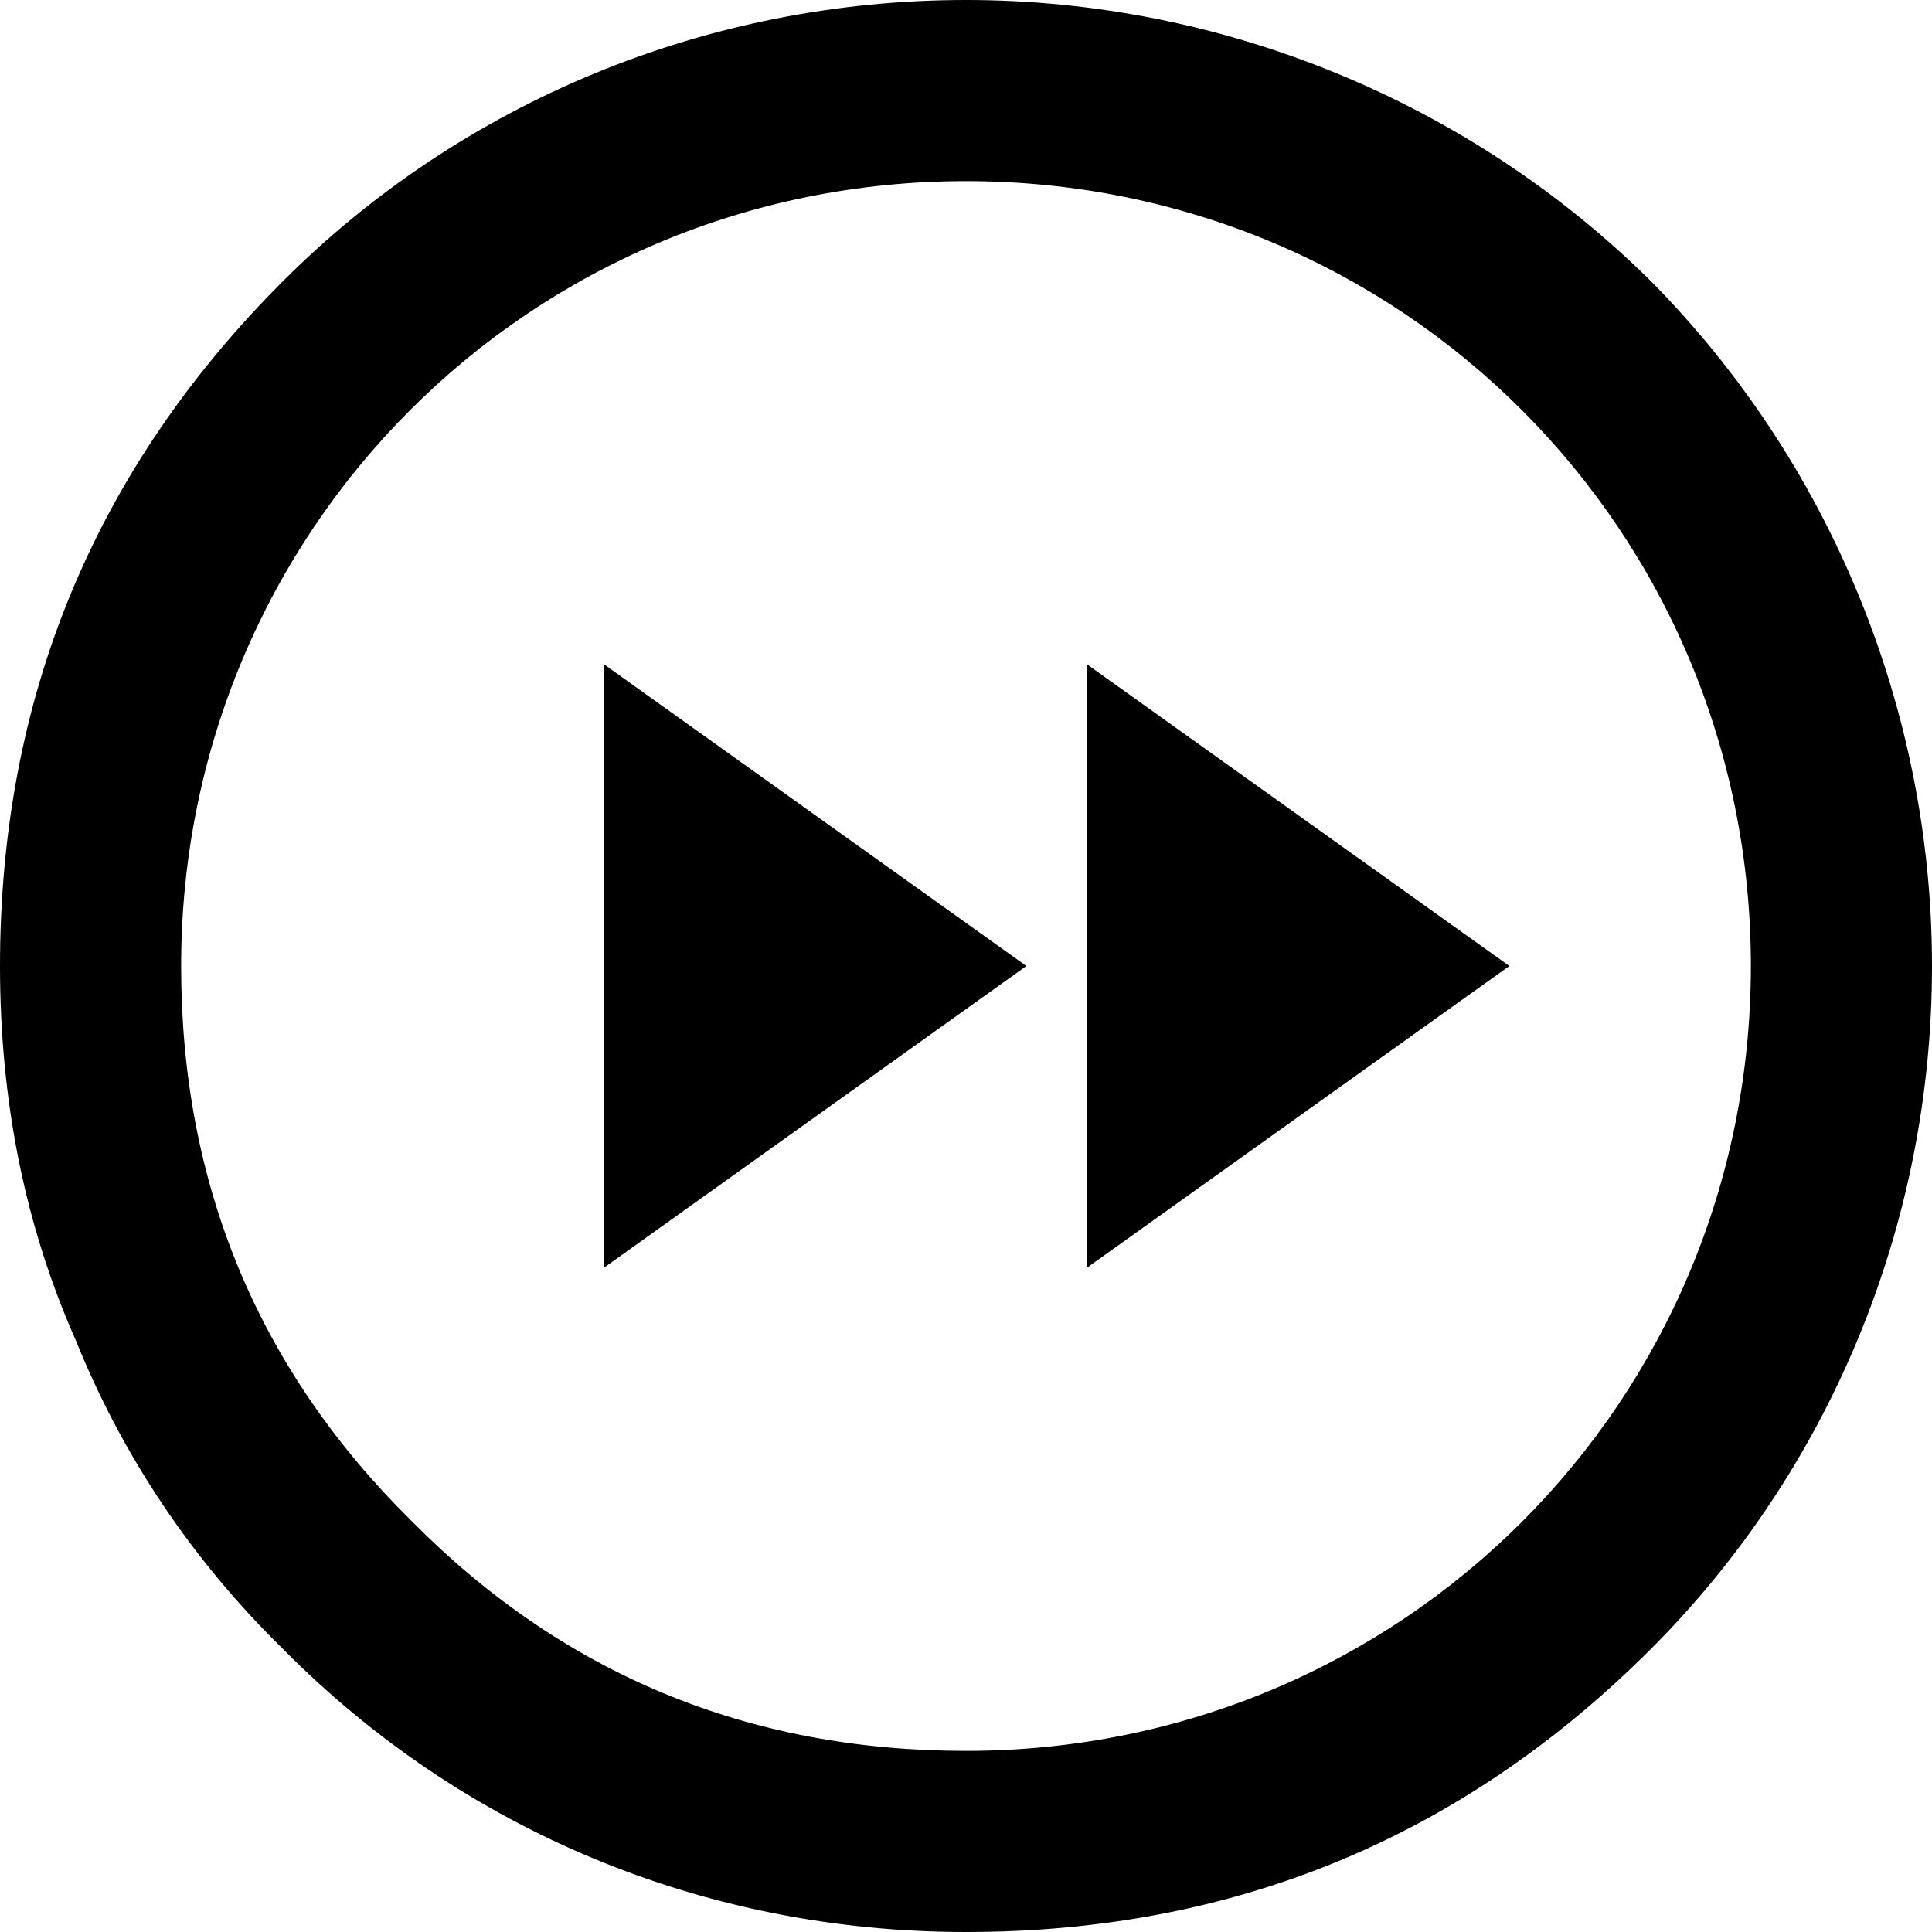
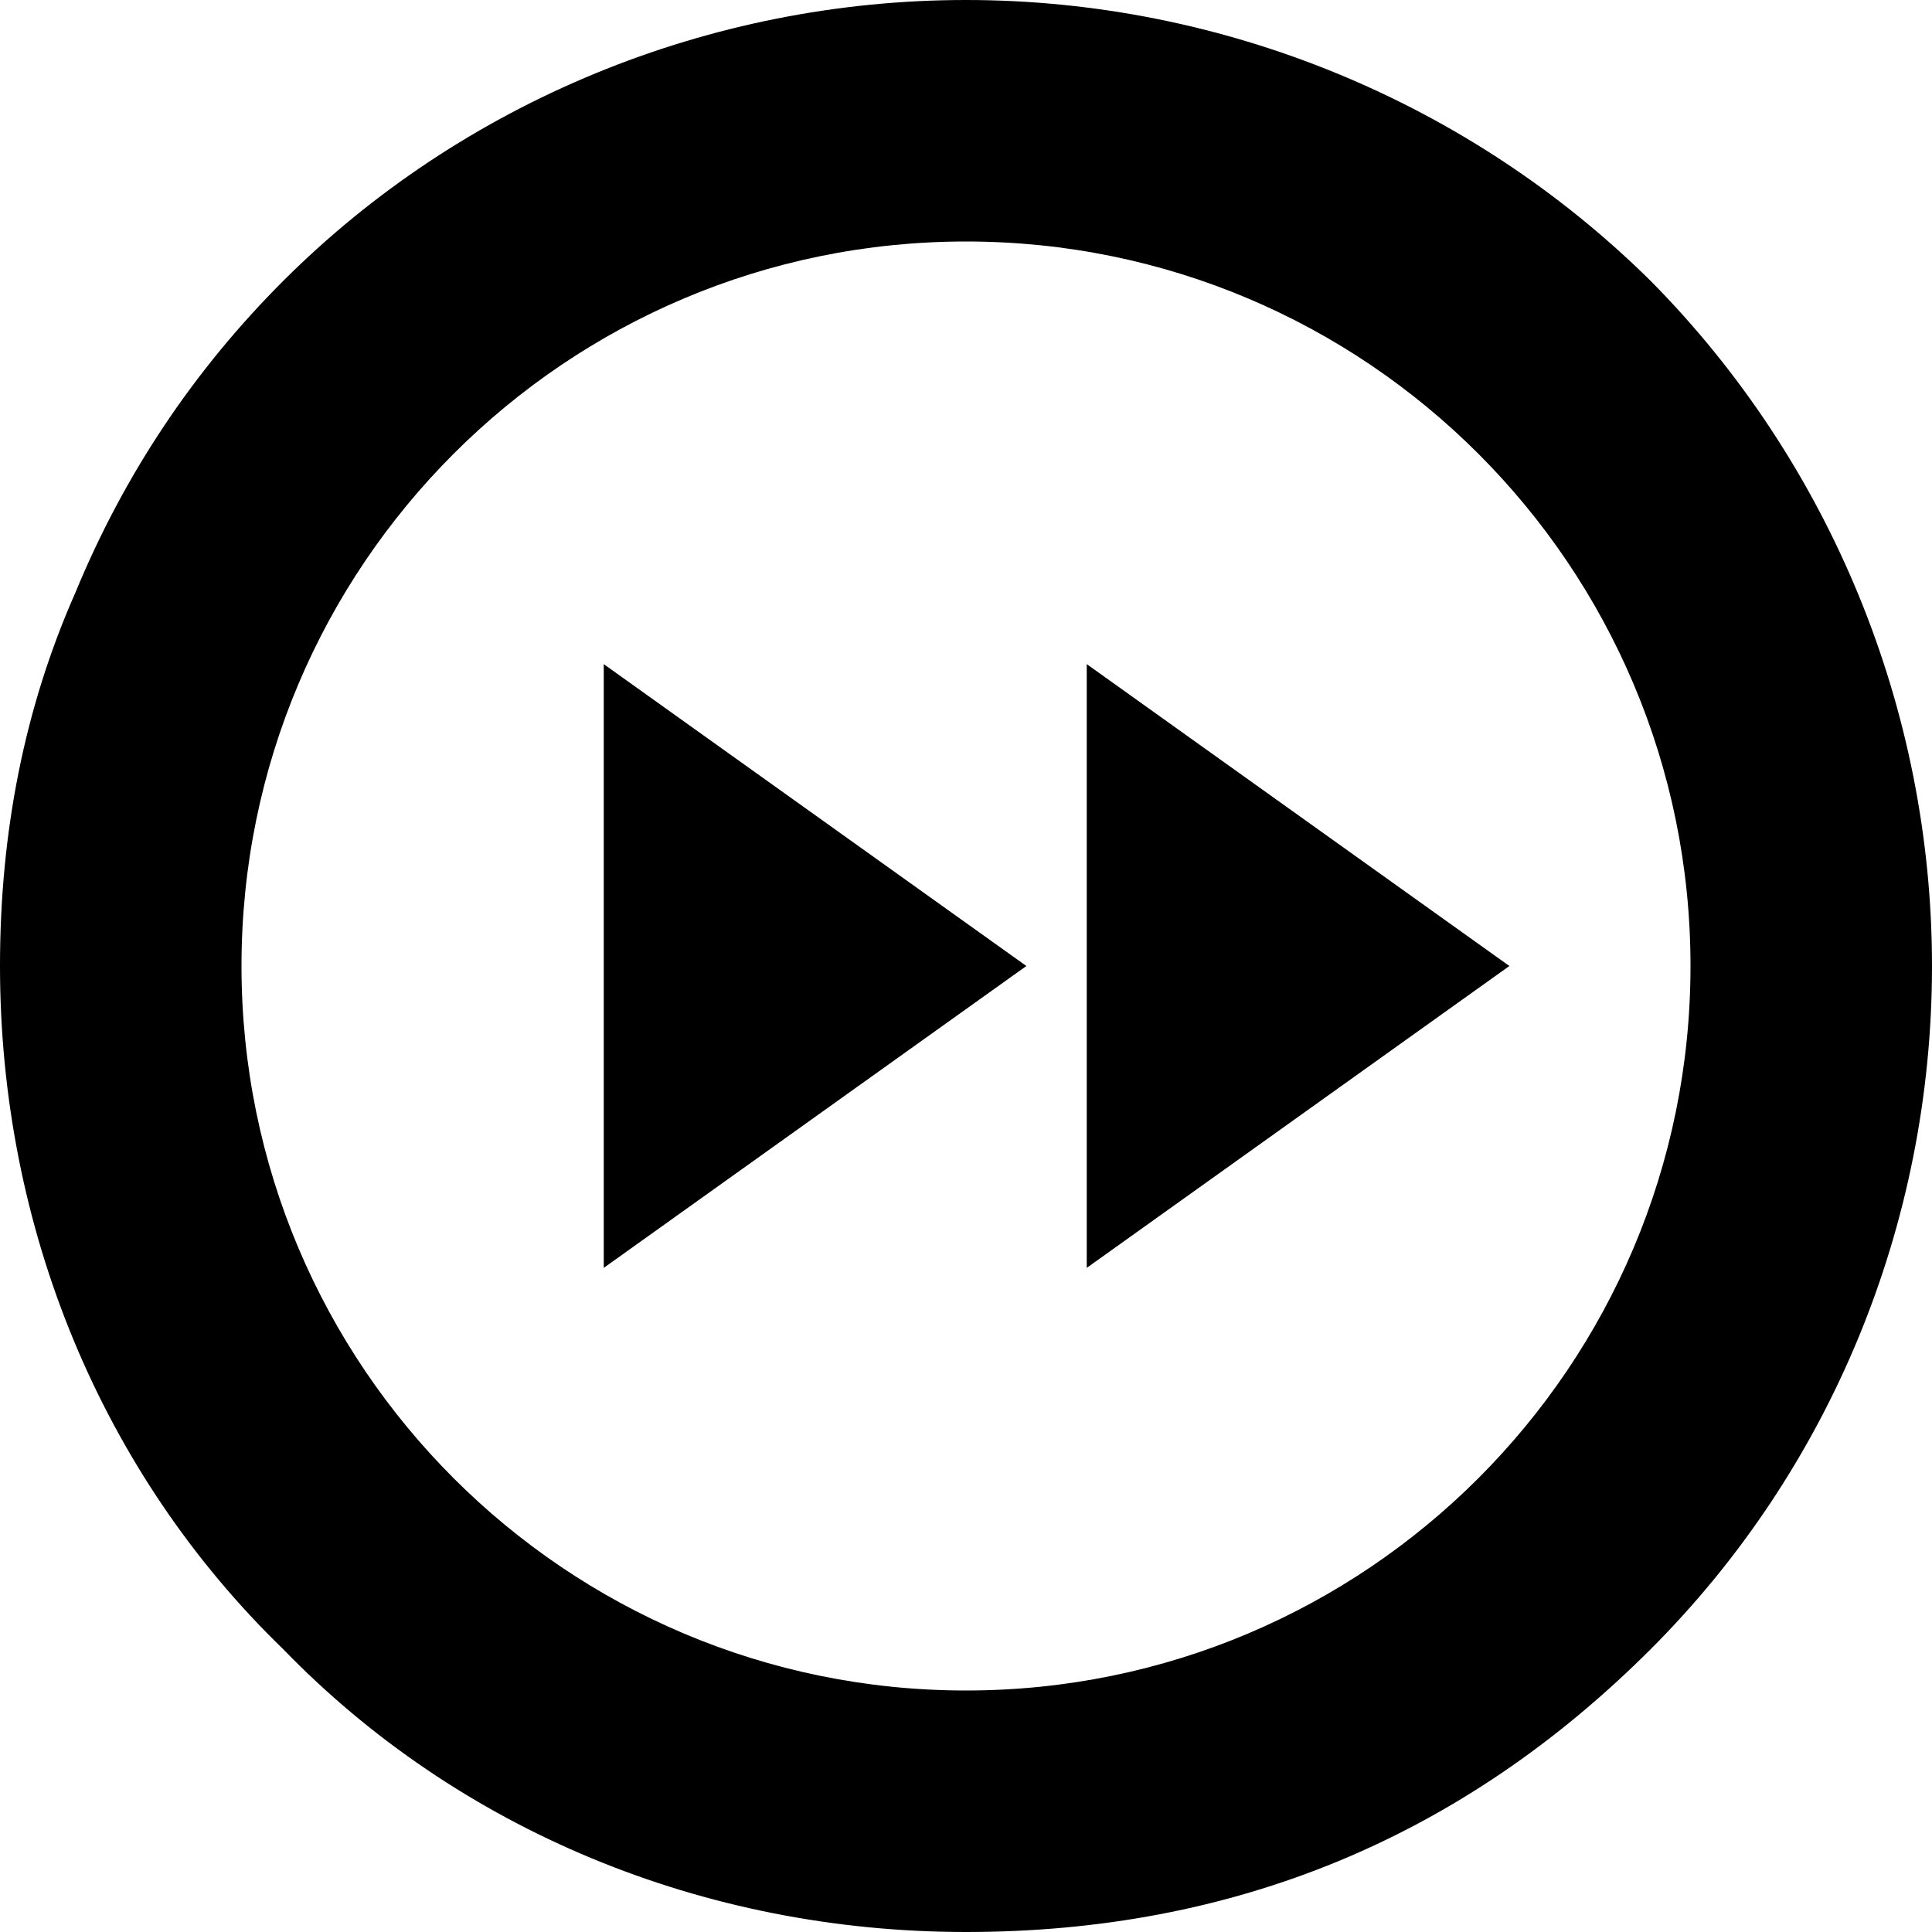
<svg xmlns="http://www.w3.org/2000/svg" version="1.1" id="Layer_1" x="0px" y="0px" width="1024px" height="1024px" viewBox="0 0 1024 1024" enable-background="new 0 0 1024 1024" xml:space="preserve">
-   <path d="M576,352v320.001l224-160L576,352z M320,352v320.001l224-160L320,352z M96,512c0,116,41,214,122,294c80,81,178,122,294,122  c231,0,416-185,416-416S743,96,512,96S96,281,96,512z M40,710.001c-27-61-40-127-40-198c0-142,50-263,150-363C245,54,375,0,512,0  c136,0,267,54,363,149c95,96,149,227,149,363c0,137-54,267-149,362c-100,100-221,150-363,150c-139,0-267-54-362-150  C102,827.001,65,772.001,40,710.001z" />
+   <path d="M512,896c-212.079,0-384-171.921-384-384s171.921-384,384-384s384,171.921,384,384S724.079,896,512,896z M40,314  C13,375,0,441,0,512c0,139,54,269,150,362c93,96,223,150,362,150c142,0,263-50,363-150c95-95,149-225,149-362c0-136-54-267-149-363  C779,54,648,0,512,0S245,54,150,149C103,196,66,251,40,314z M576,352v320l224-160L576,352z M320,352v320l224-160L320,352z" />
</svg>
